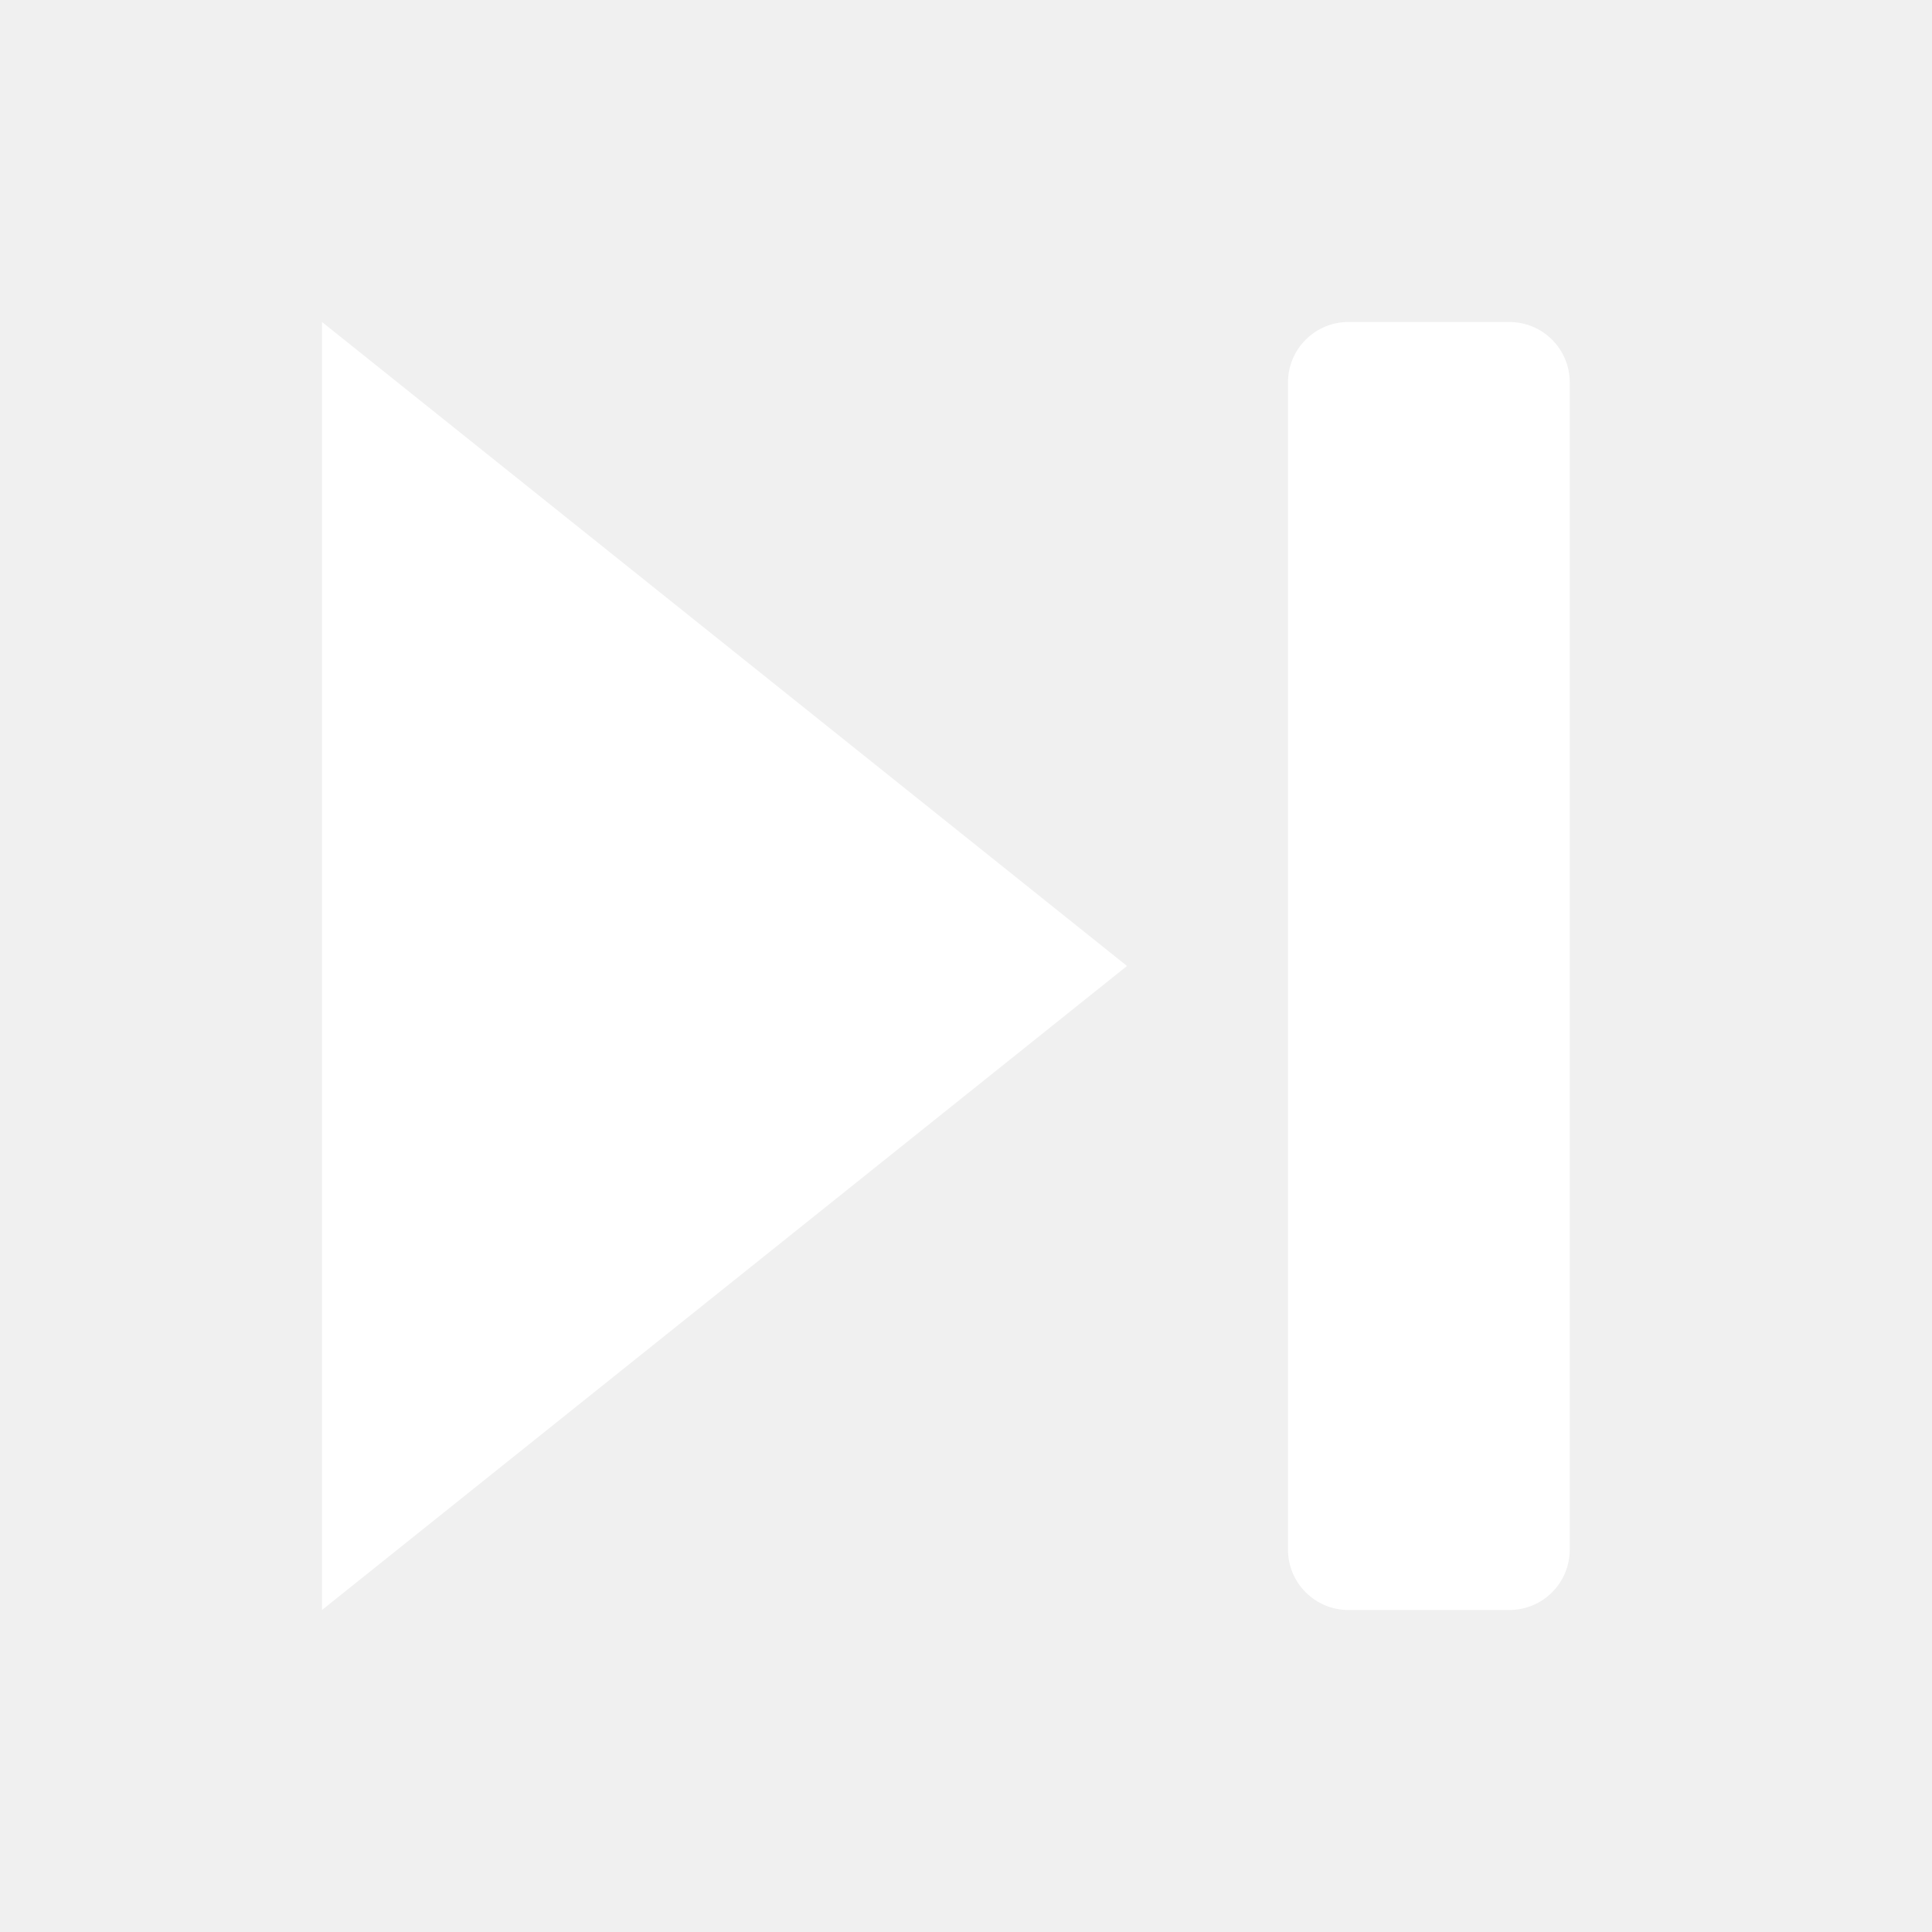
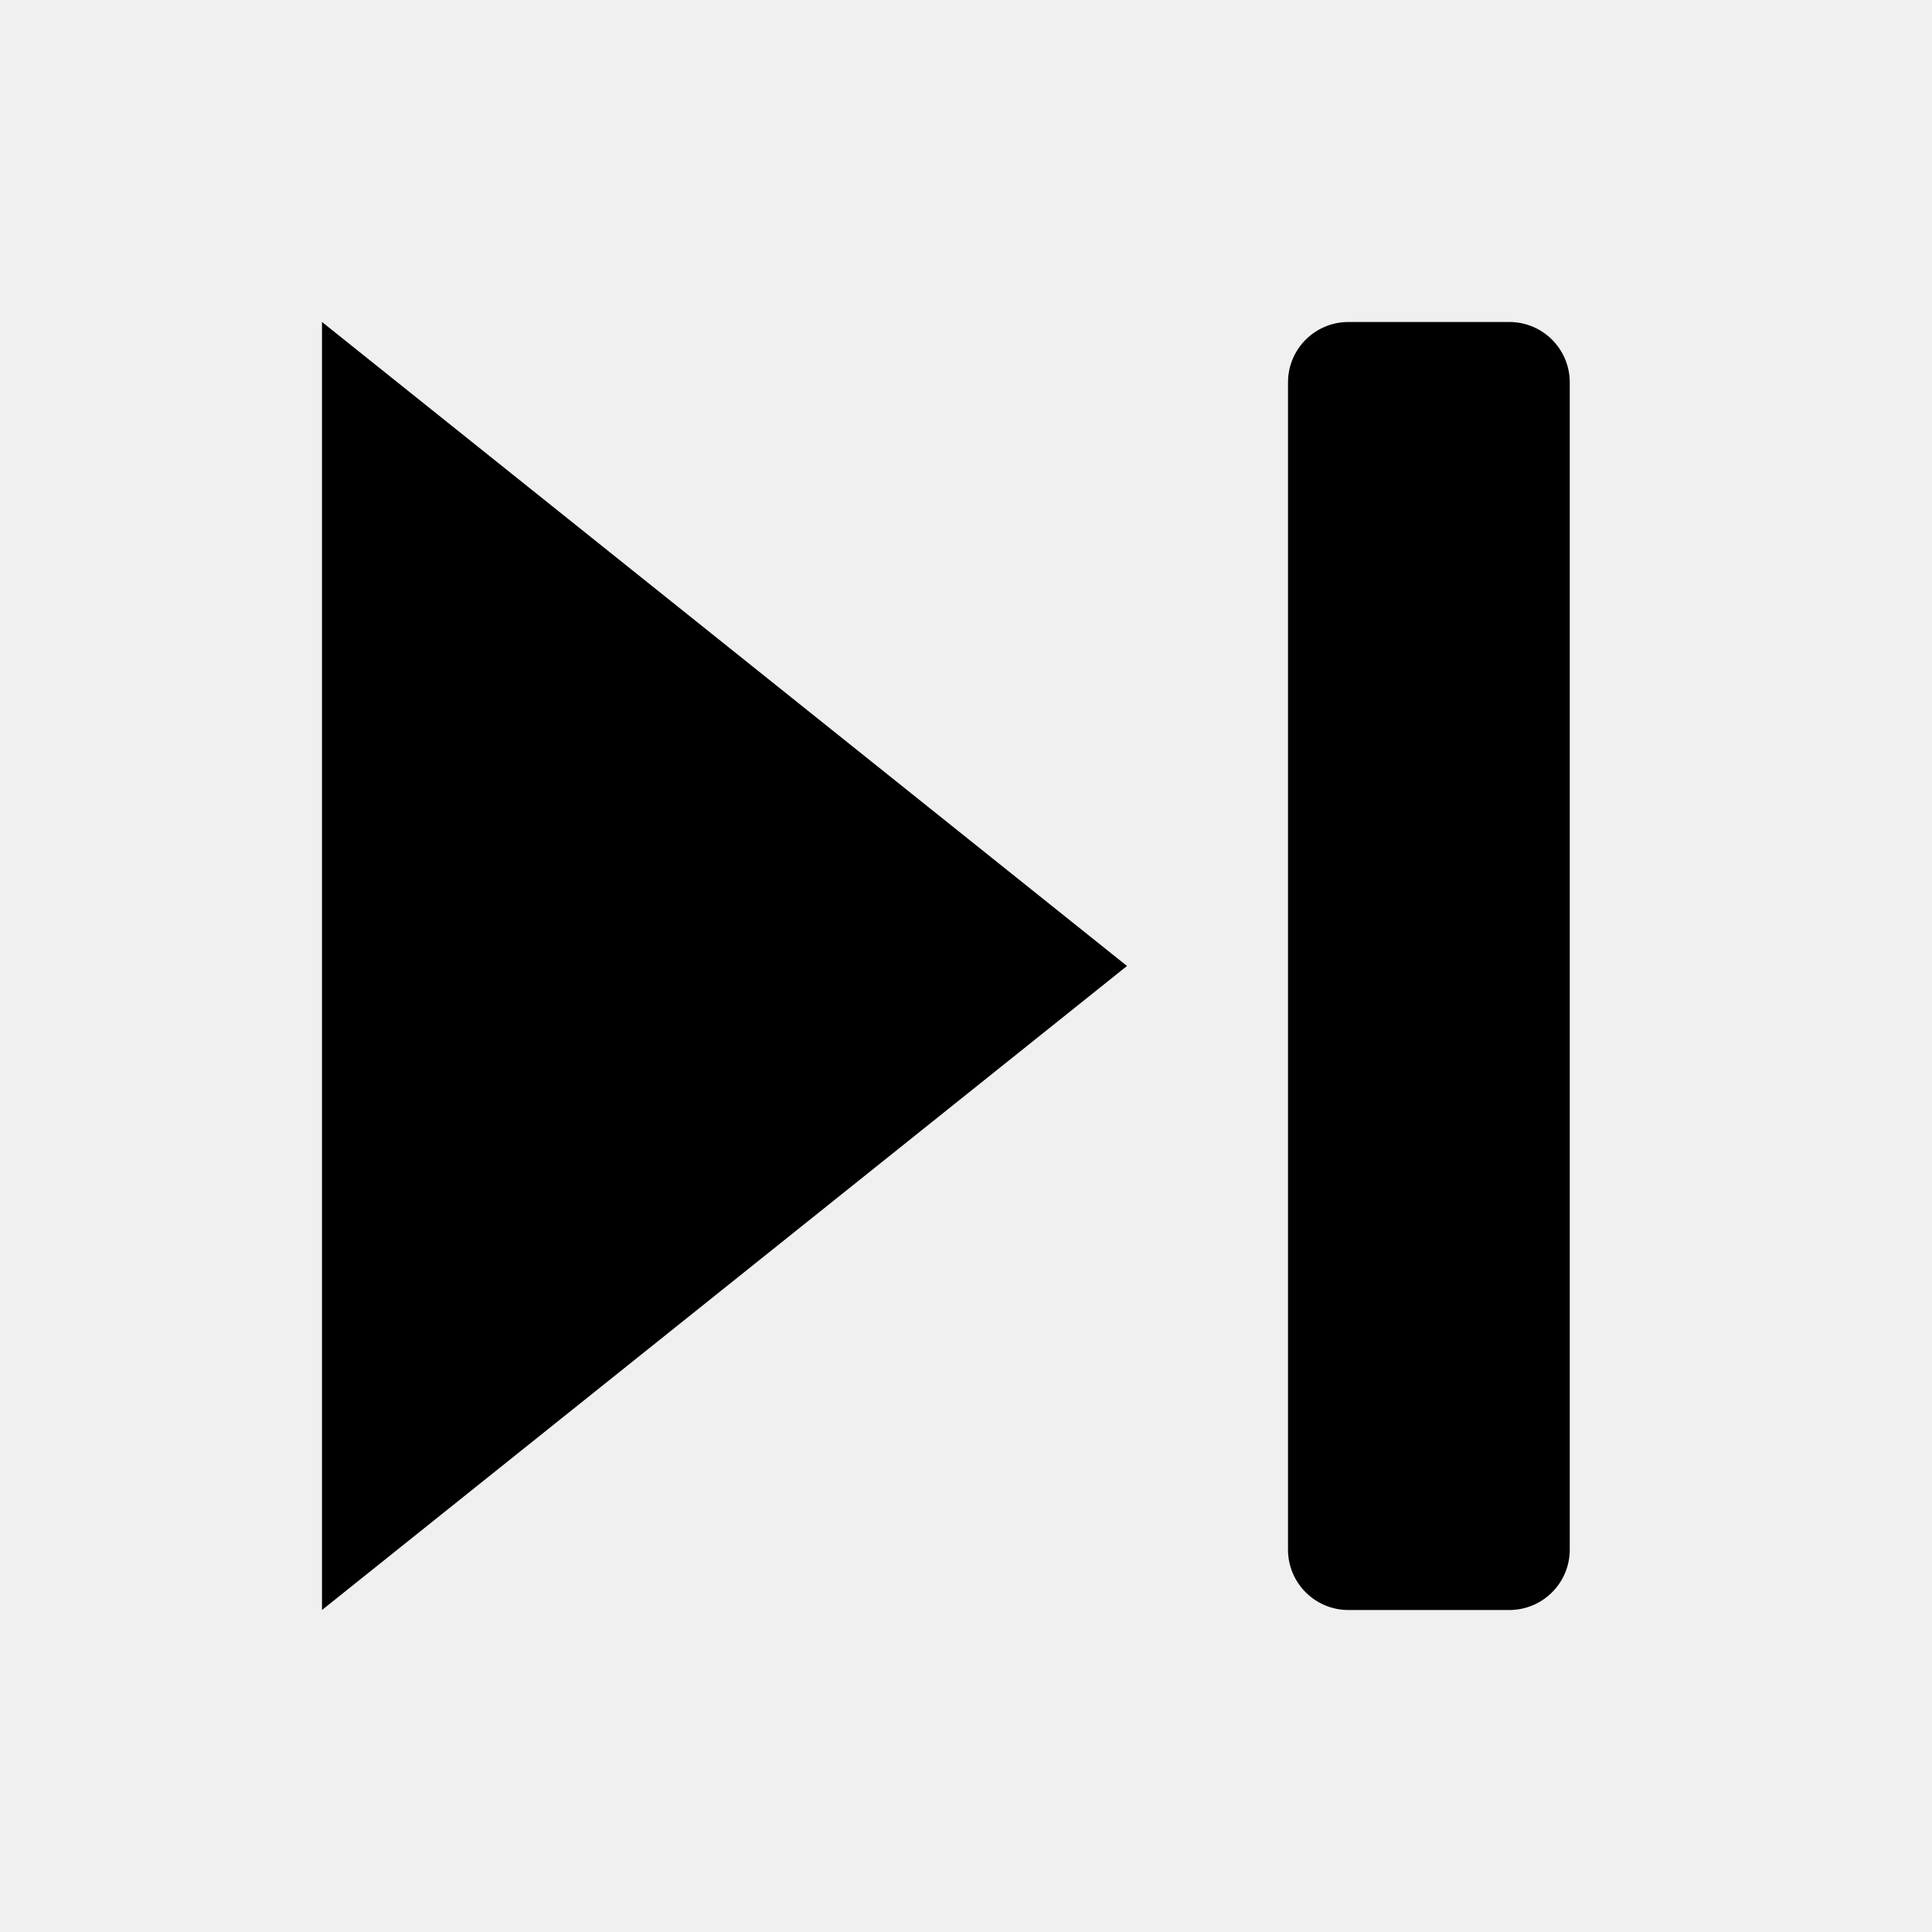
- <svg xmlns="http://www.w3.org/2000/svg" viewBox="0 0 24 24" width="24" height="24" fill="#ffffff" stroke="none">
+ <svg xmlns="http://www.w3.org/2000/svg" viewBox="0 0 24 24" width="24" height="24" fill="currentColor" stroke="none">
  <polygon points="4,4 14,12 4,20" />
  <rect x="16" y="4" width="3.5" height="16" rx="0.75" />
</svg>
